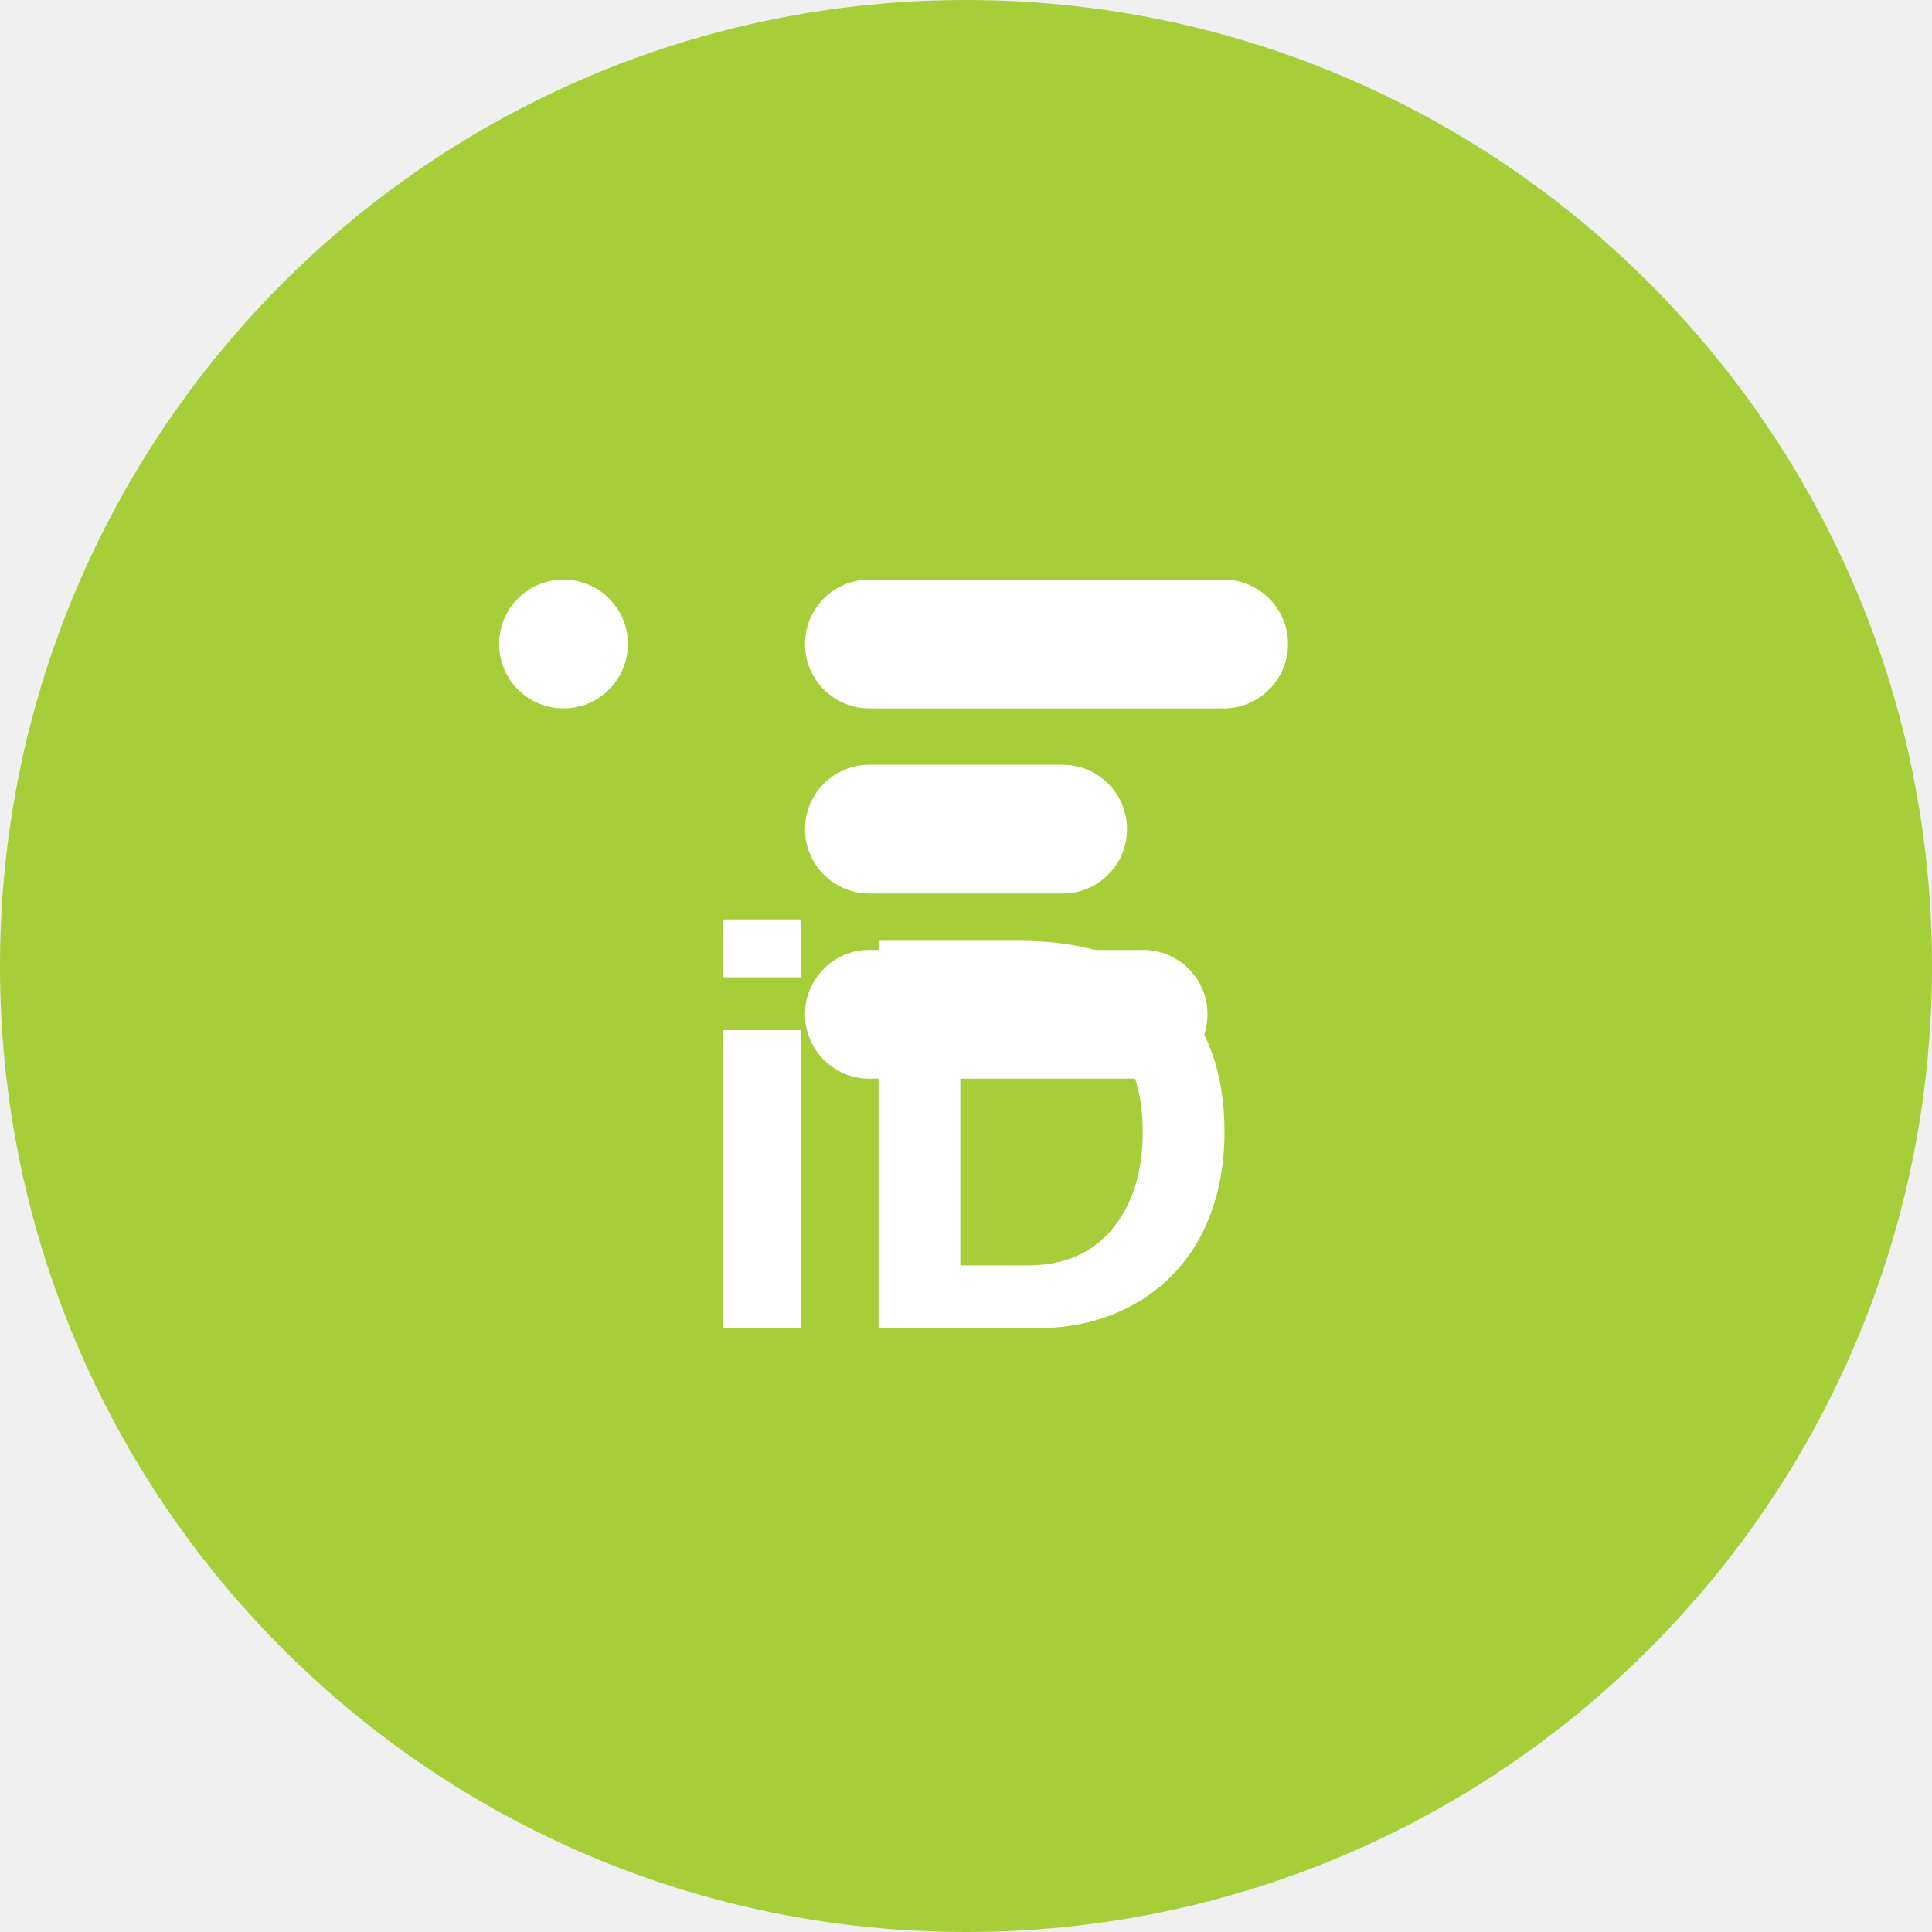
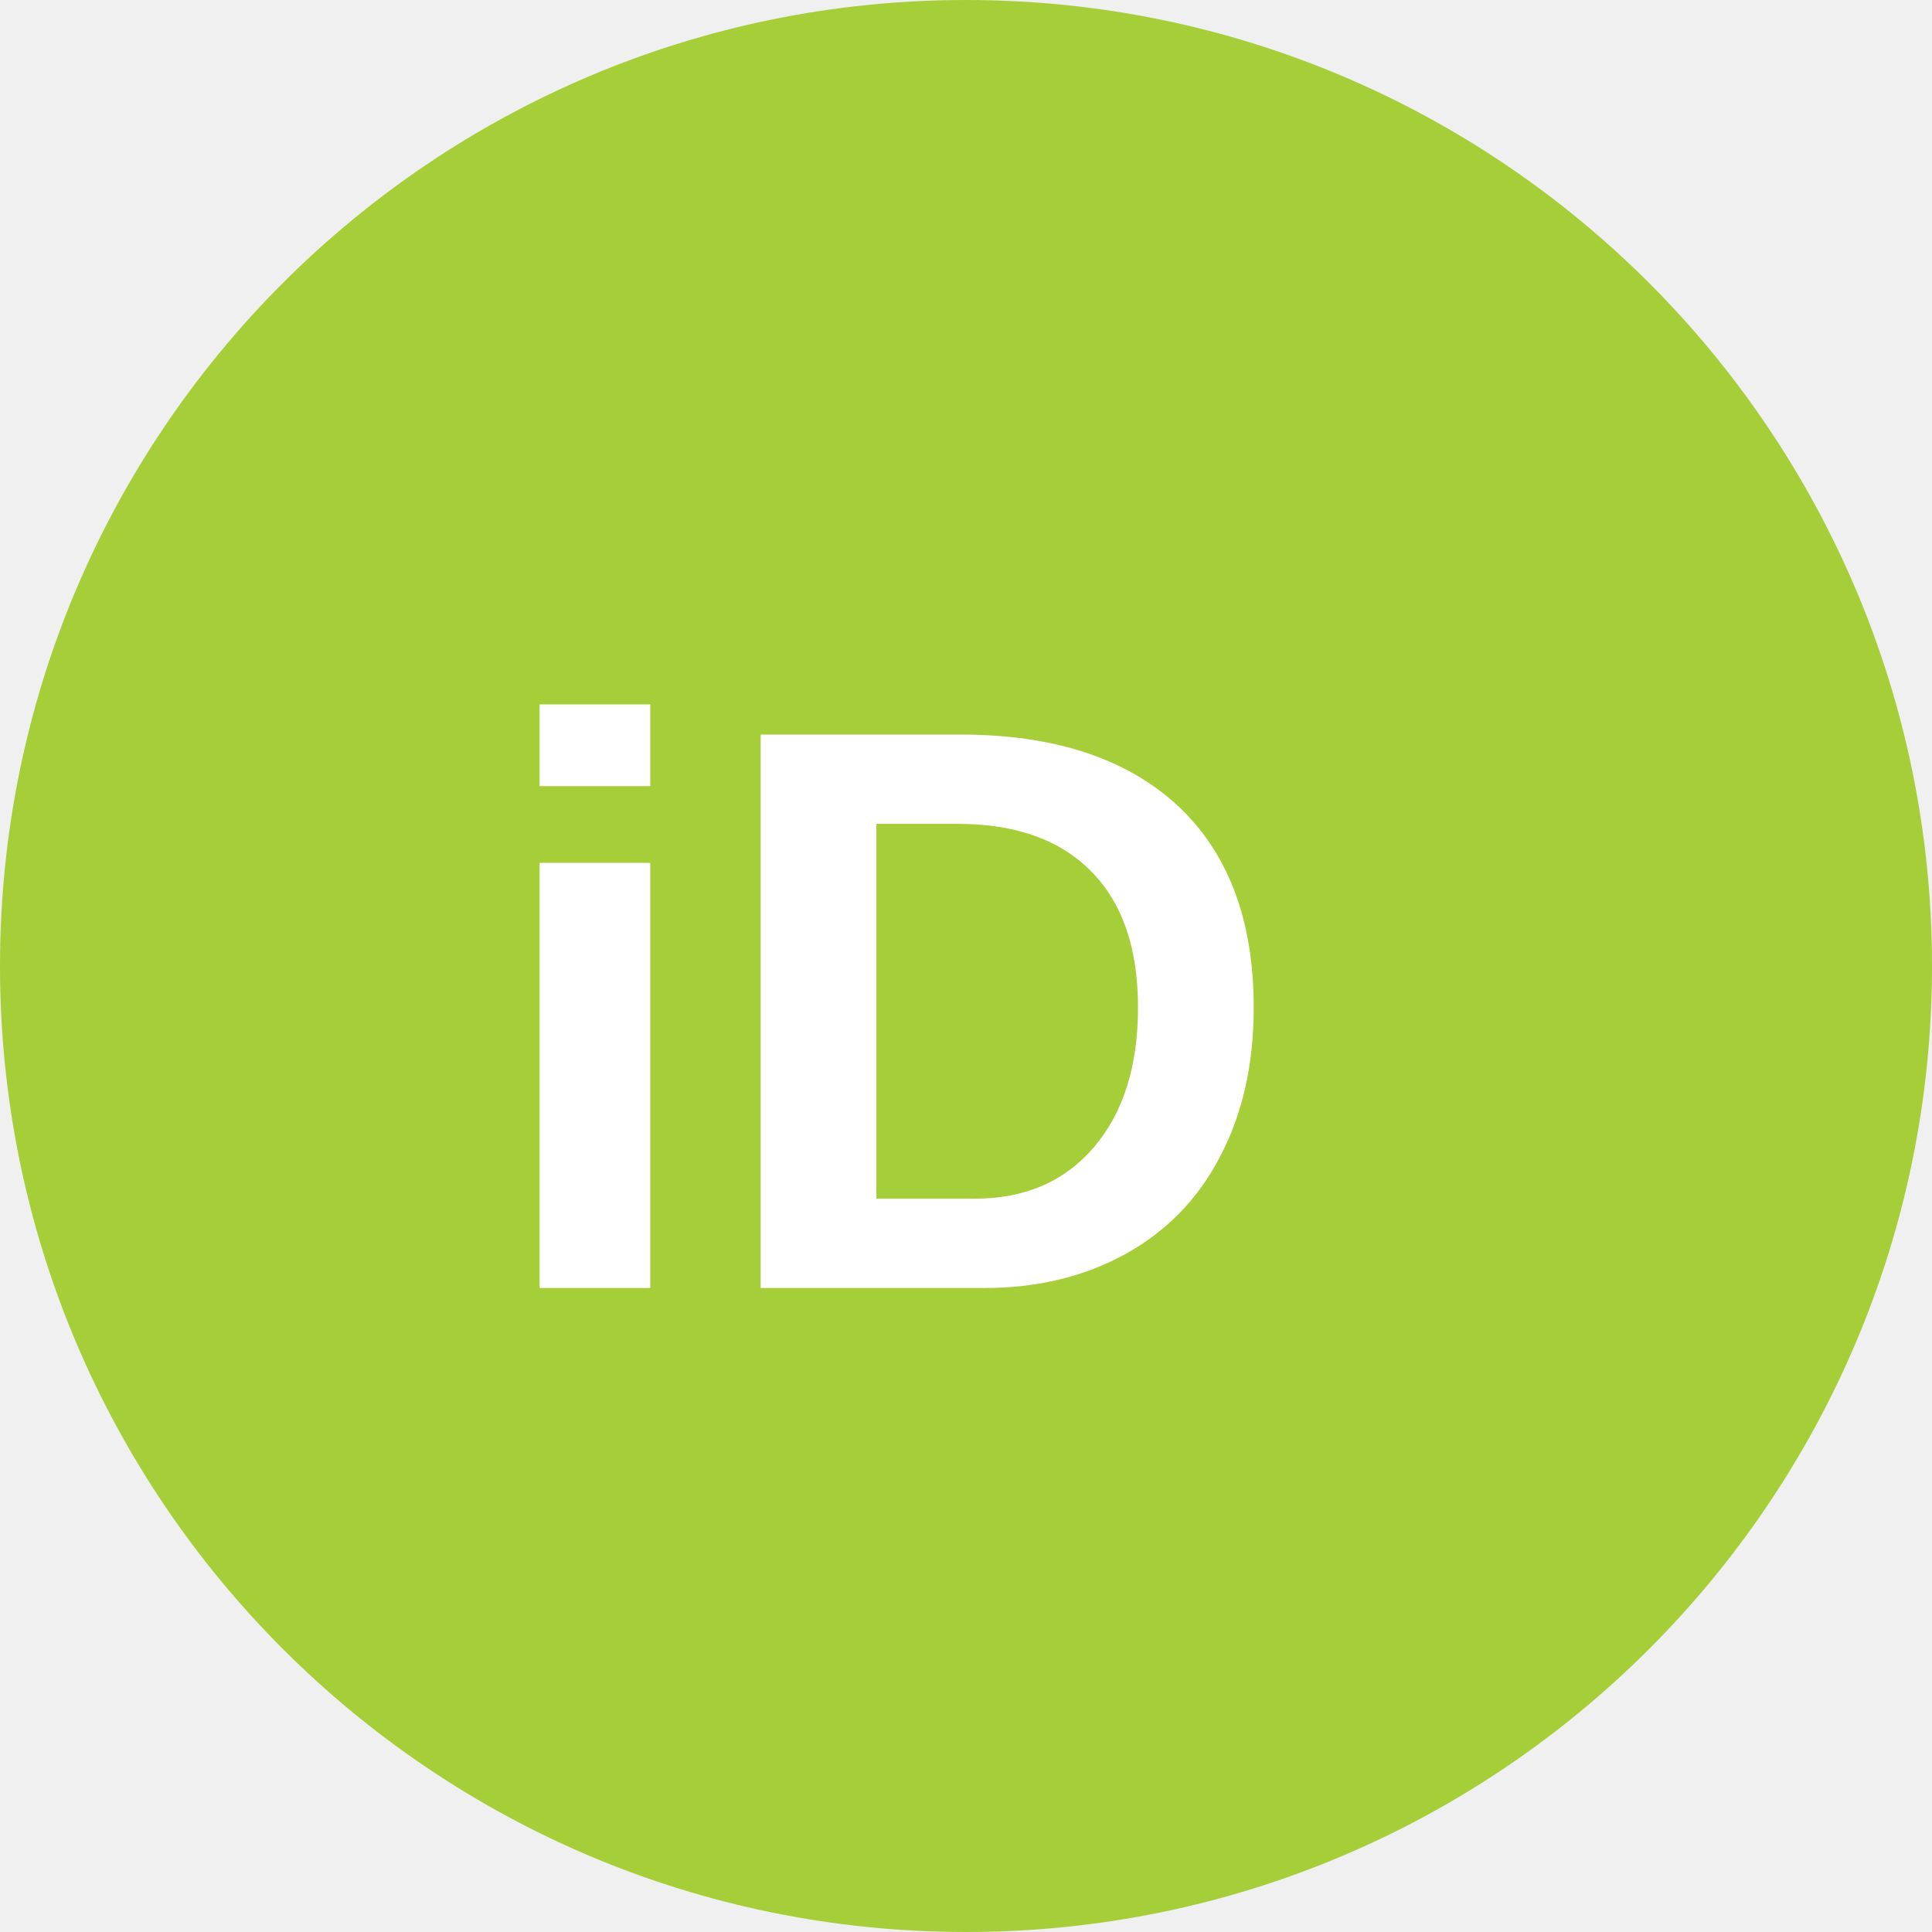
- <svg xmlns="http://www.w3.org/2000/svg" viewBox="0 0 24 24" width="24" height="24">
+ <svg xmlns="http://www.w3.org/2000/svg" width="24" height="24" viewBox="0 0 24 24" role="img">
  <circle cx="12" cy="12" r="12" fill="#A6CE39" />
-   <g fill="white" font-family="'Helvetica Neue', Arial, sans-serif" font-weight="bold" font-size="7" text-anchor="middle">
-     <text x="12" y="16.5">iD</text>
-   </g>
-   <g fill="white">
-     <circle cx="7" cy="8" r="0.8" />
-     <rect x="10" y="7.2" width="6" height="1.6" rx="0.8" />
-     <rect x="10" y="9.5" width="4" height="1.6" rx="0.8" />
-     <rect x="10" y="11.8" width="5" height="1.6" rx="0.8" />
-   </g>
+   <text x="6" y="16" font-family="Arial, Helvetica, sans-serif" font-size="10" fill="white" font-weight="bold">iD</text>
</svg>
